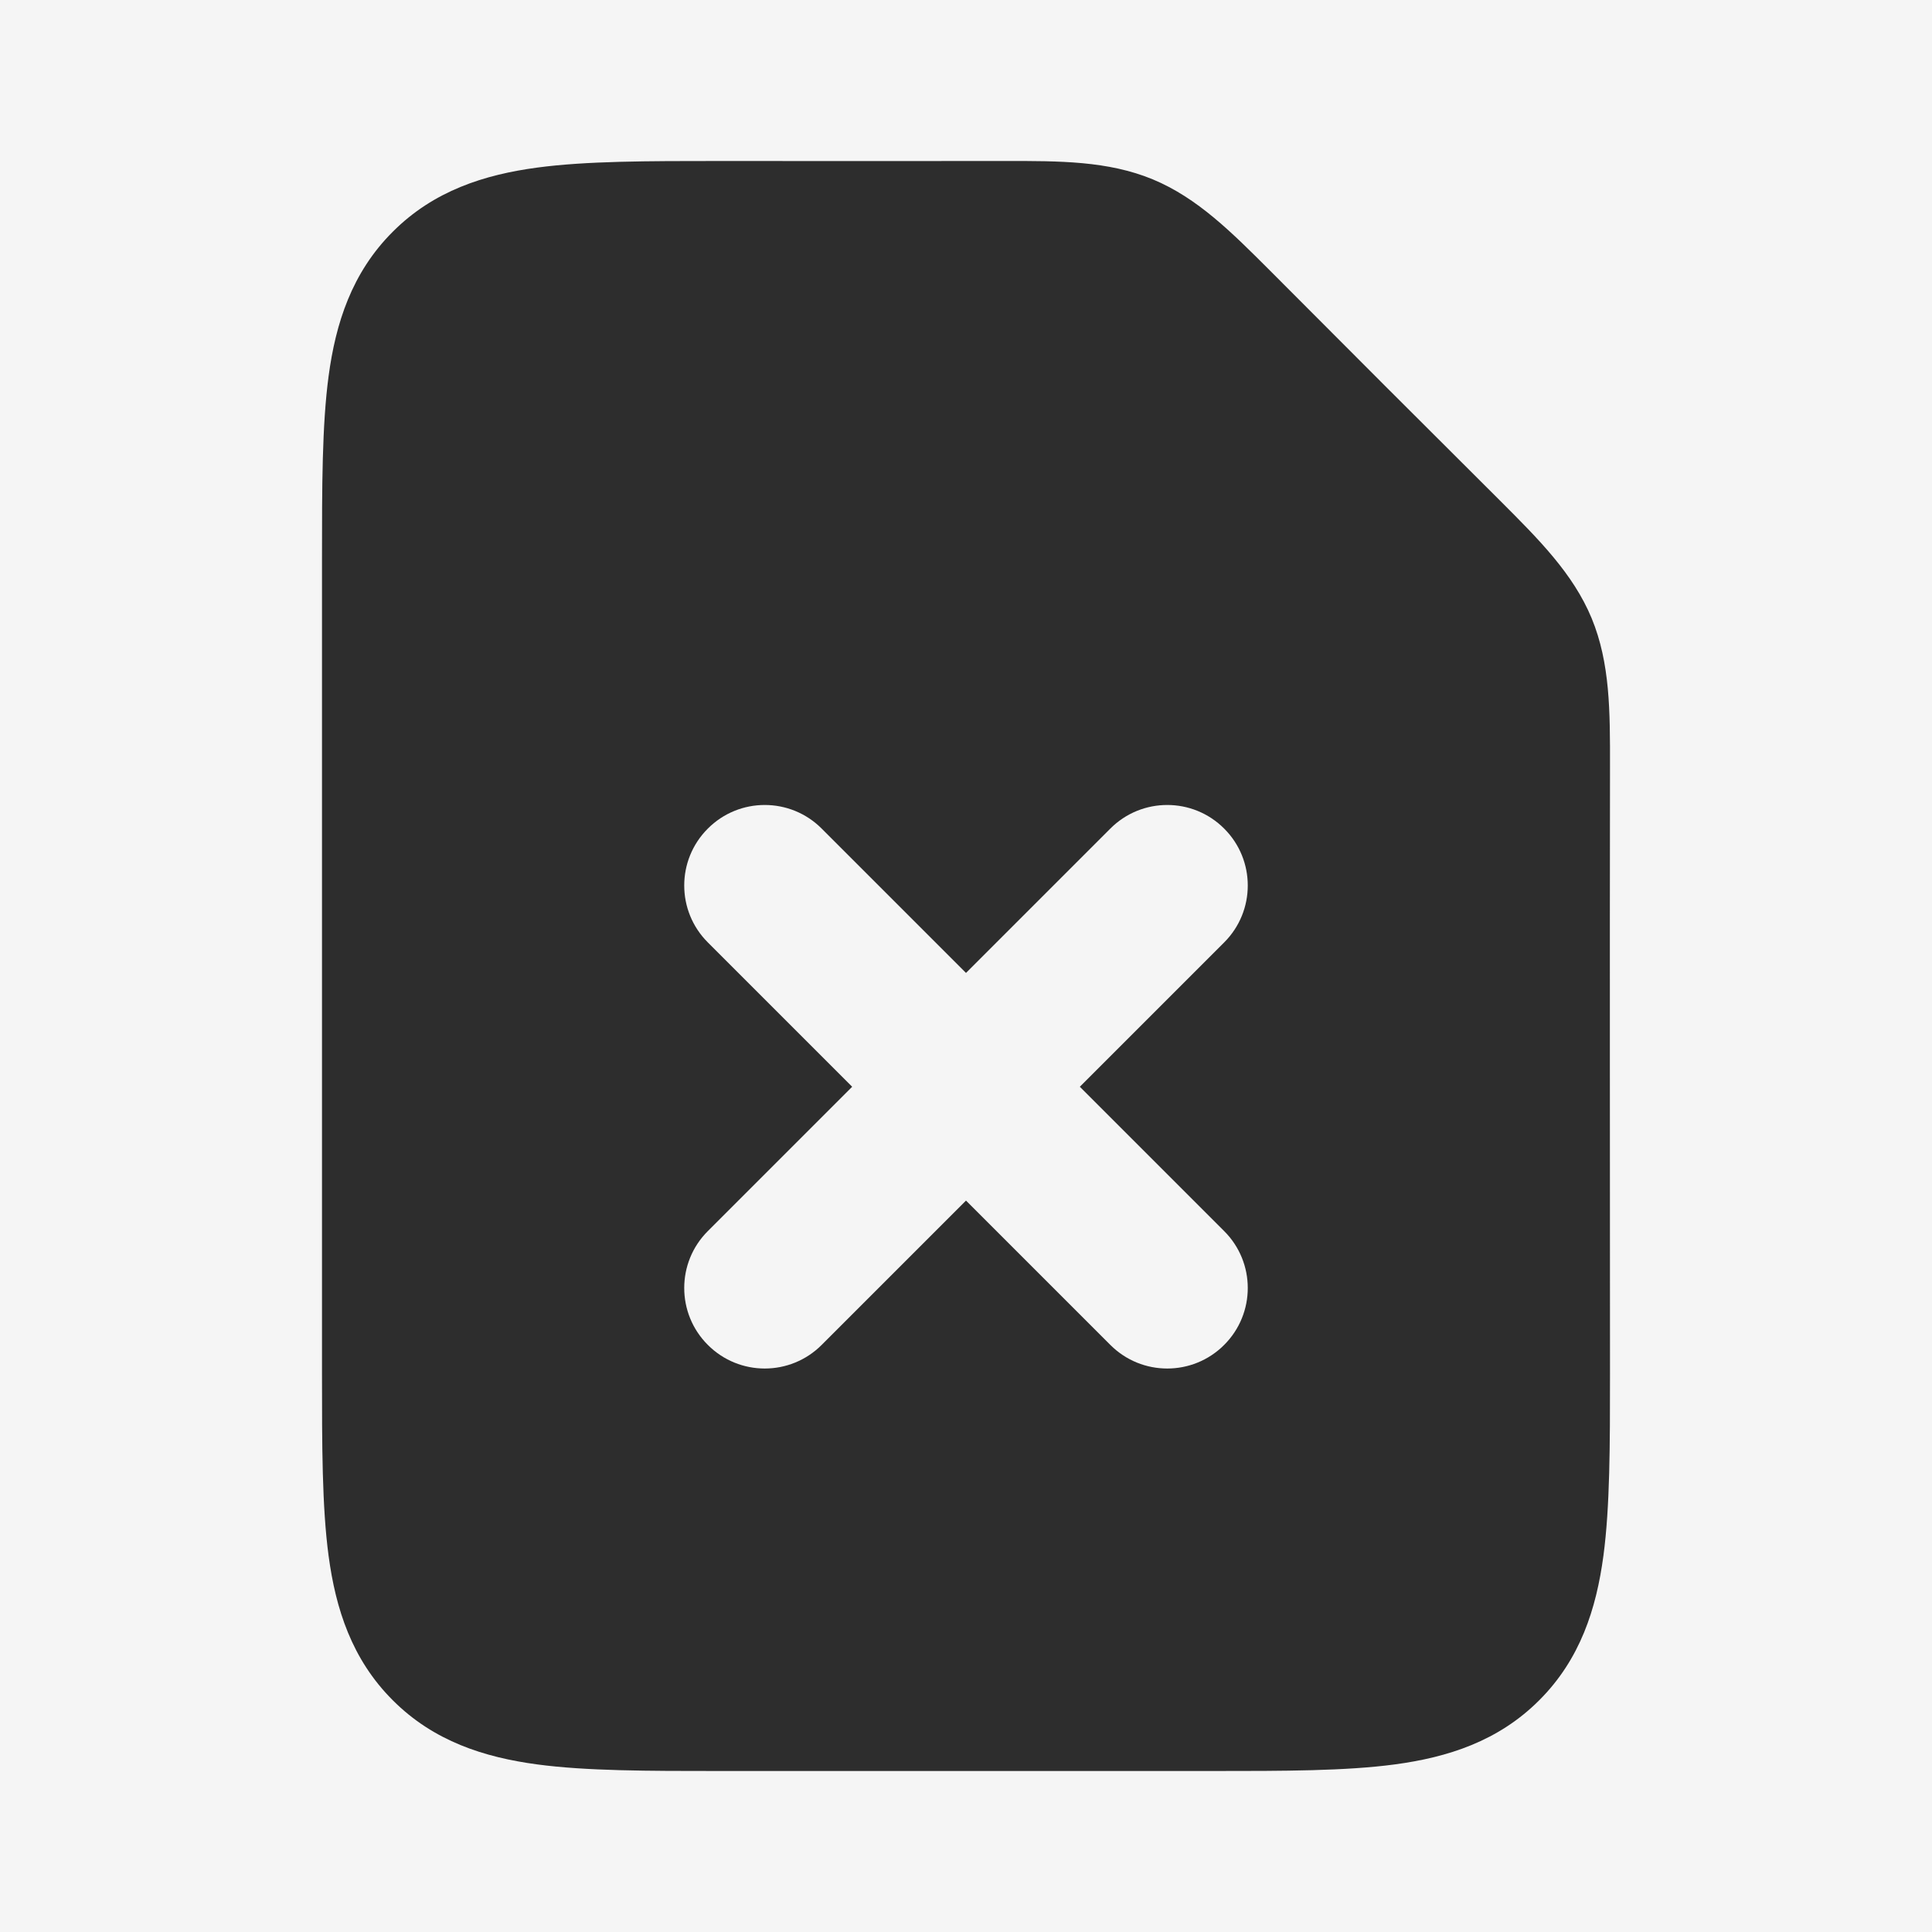
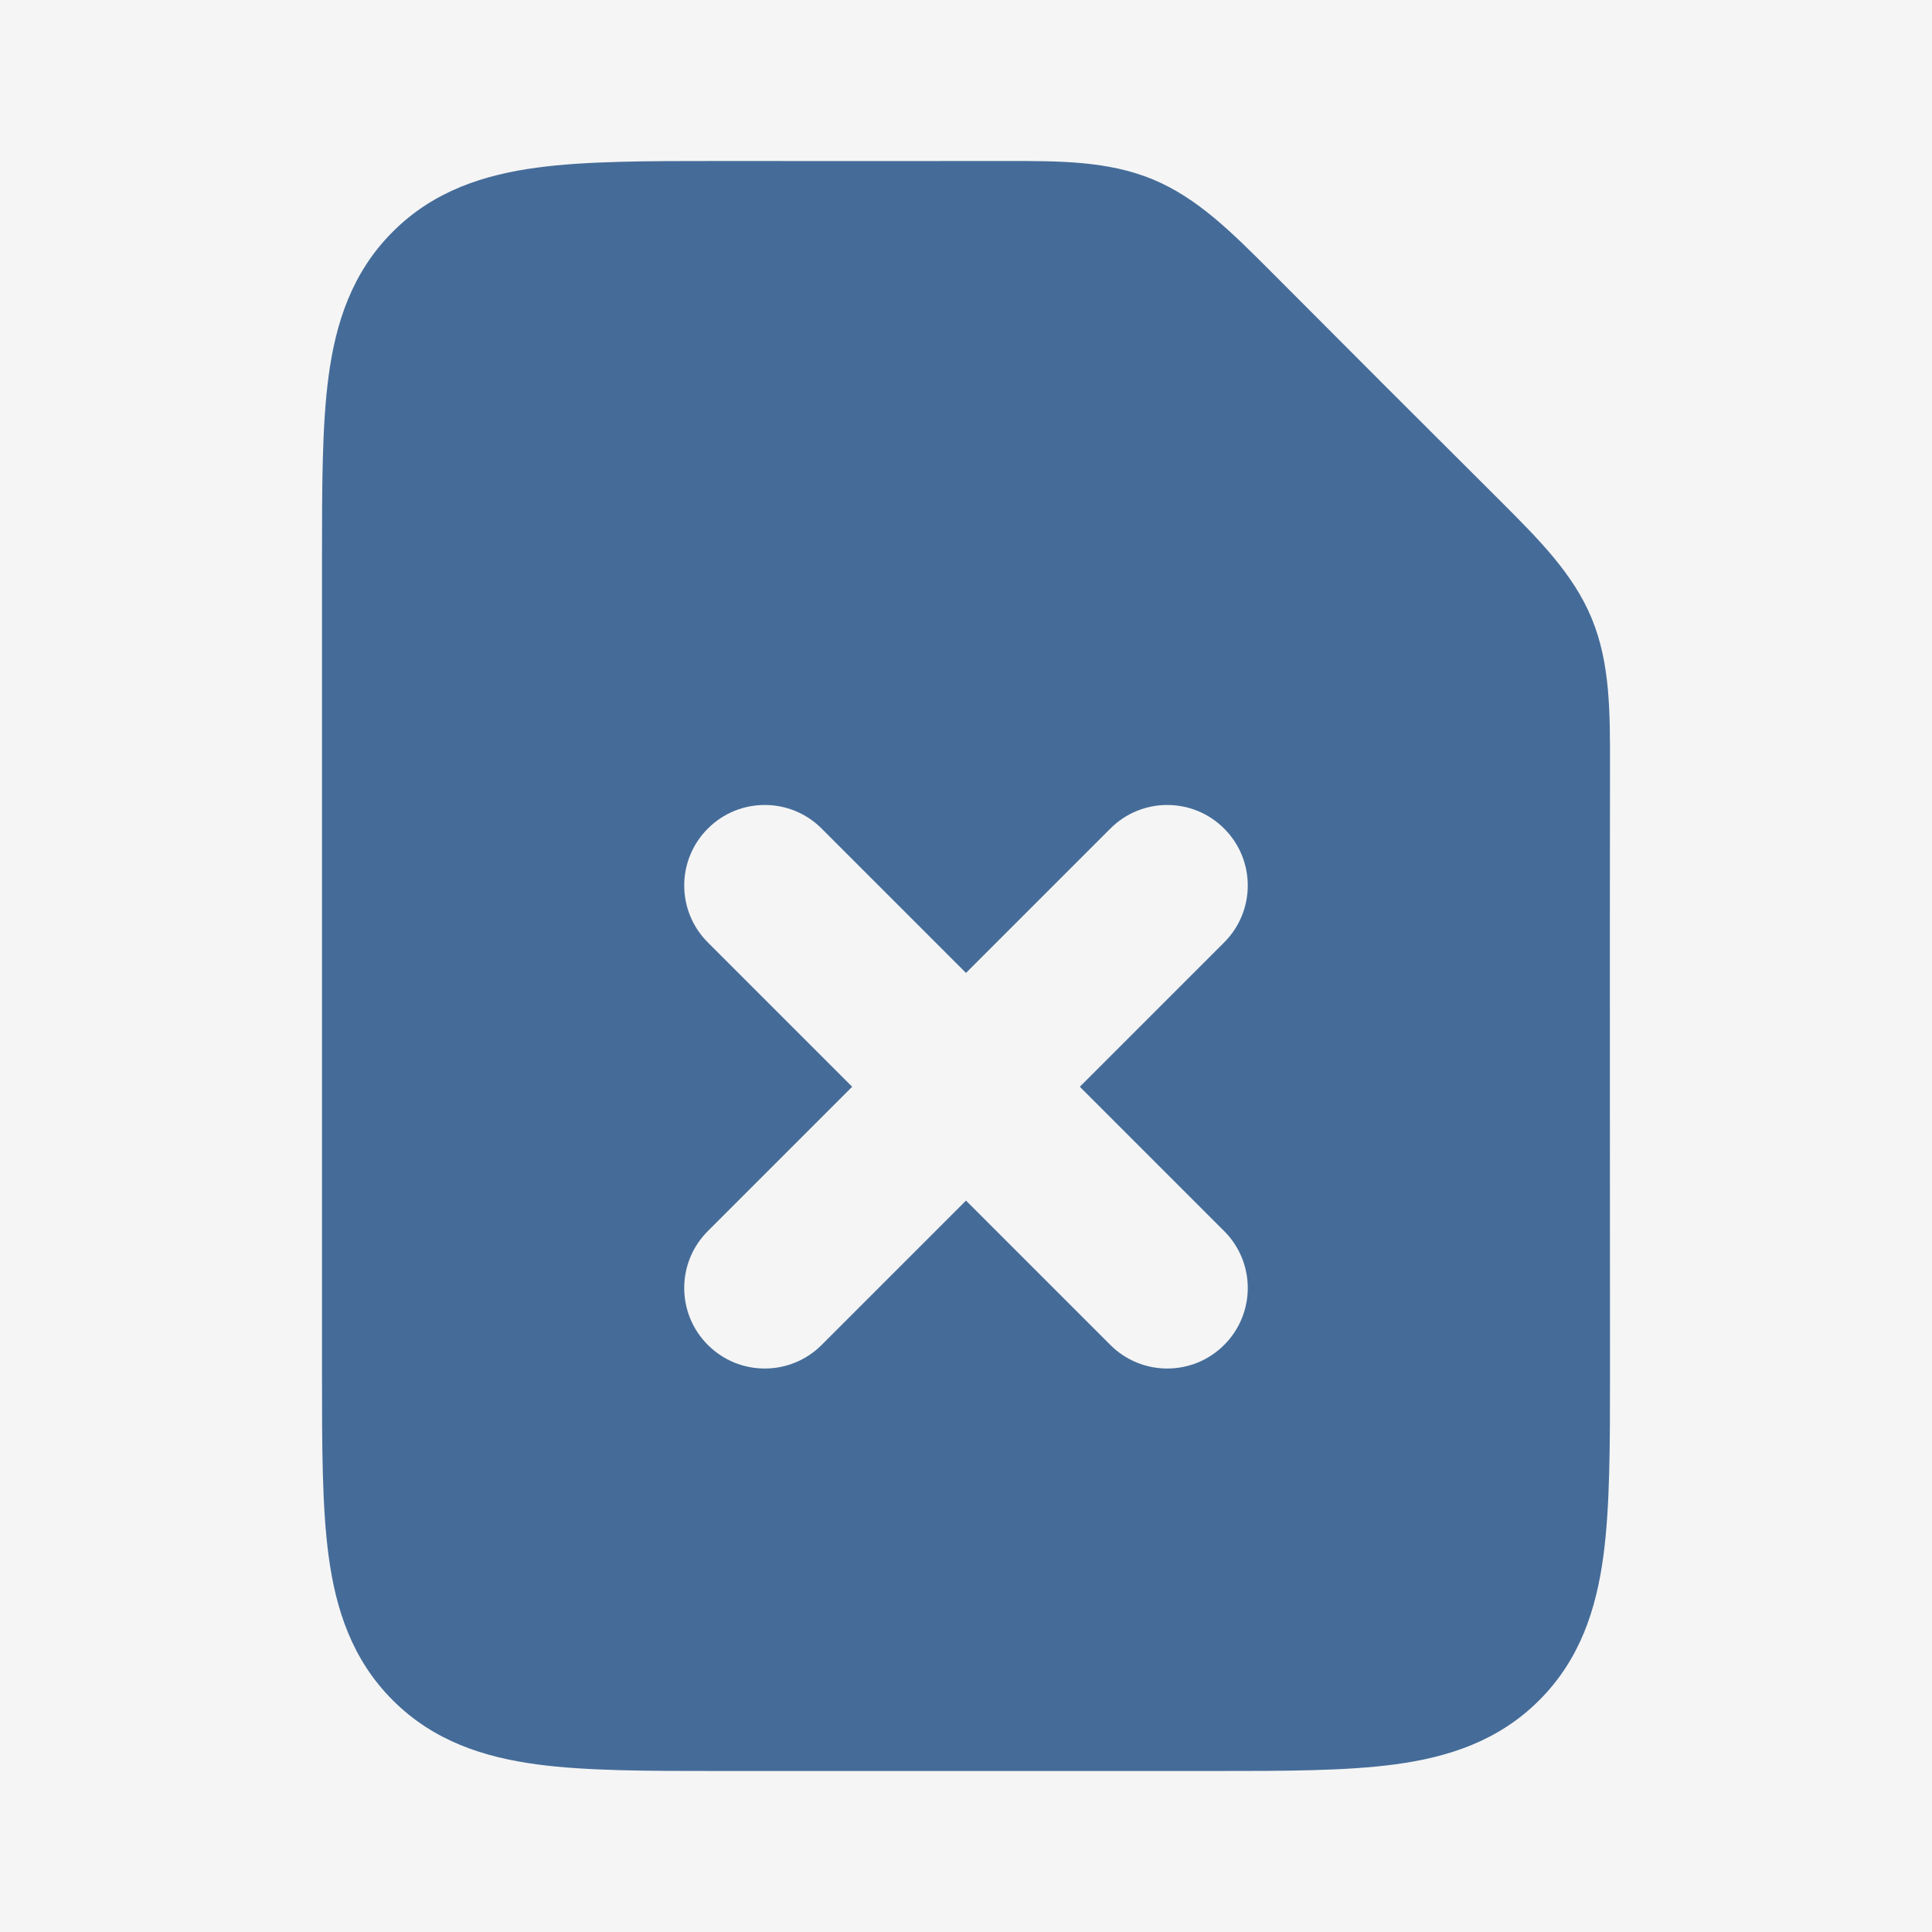
<svg xmlns="http://www.w3.org/2000/svg" width="800px" height="800px" viewBox="0 0 24 24" fill="none">
  <rect width="24" height="24" fill="#f5f5f5" />
-   <path fill-rule="evenodd" clip-rule="evenodd" d="M10.207 10.293C9.817 9.902 9.183 9.902 8.793 10.293C8.402 10.683 8.402 11.317 8.793 11.707L10.586 13.5L8.793 15.293C8.402 15.683 8.402 16.317 8.793 16.707C9.183 17.098 9.817 17.098 10.207 16.707L12 14.914L13.793 16.707C14.183 17.098 14.817 17.098 15.207 16.707C15.598 16.317 15.598 15.683 15.207 15.293L13.414 13.5L15.207 11.707C15.598 11.317 15.598 10.683 15.207 10.293C14.817 9.902 14.183 9.902 13.793 10.293L12 12.086L10.207 10.293ZM12.482 2C13.161 1.999 13.763 1.998 14.32 2.228C14.876 2.459 15.301 2.886 15.781 3.366C16.73 4.319 17.681 5.27 18.634 6.219C19.114 6.699 19.541 7.124 19.772 7.68C20.002 8.237 20.001 8.839 20 9.518C19.996 12.034 20 14.55 20 17.066C20 17.952 20 18.716 19.918 19.328C19.83 19.983 19.631 20.612 19.121 21.121C18.612 21.631 17.983 21.83 17.328 21.918C16.716 22 15.952 22 15.066 22H8.934C8.048 22 7.284 22 6.672 21.918C6.017 21.83 5.388 21.631 4.879 21.121C4.369 20.612 4.17 19.983 4.082 19.328C4 18.716 4 17.952 4 17.066L4 7C4 6.978 4 6.956 4 6.934C4 6.048 4 5.284 4.082 4.672C4.17 4.017 4.369 3.388 4.879 2.879C5.388 2.369 6.017 2.17 6.672 2.082C7.284 2 8.048 2 8.934 2C10.117 2 11.299 2.002 12.482 2Z" fill="#2d2d2d" />
+   <path fill-rule="evenodd" clip-rule="evenodd" d="M10.207 10.293C9.817 9.902 9.183 9.902 8.793 10.293C8.402 10.683 8.402 11.317 8.793 11.707L10.586 13.5L8.793 15.293C8.402 15.683 8.402 16.317 8.793 16.707C9.183 17.098 9.817 17.098 10.207 16.707L12 14.914L13.793 16.707C14.183 17.098 14.817 17.098 15.207 16.707C15.598 16.317 15.598 15.683 15.207 15.293L13.414 13.5L15.207 11.707C15.598 11.317 15.598 10.683 15.207 10.293C14.817 9.902 14.183 9.902 13.793 10.293L12 12.086L10.207 10.293ZM12.482 2C13.161 1.999 13.763 1.998 14.32 2.228C14.876 2.459 15.301 2.886 15.781 3.366C16.73 4.319 17.681 5.27 18.634 6.219C19.114 6.699 19.541 7.124 19.772 7.68C20.002 8.237 20.001 8.839 20 9.518C19.996 12.034 20 14.55 20 17.066C20 17.952 20 18.716 19.918 19.328C19.83 19.983 19.631 20.612 19.121 21.121C18.612 21.631 17.983 21.83 17.328 21.918C16.716 22 15.952 22 15.066 22H8.934C8.048 22 7.284 22 6.672 21.918C6.017 21.83 5.388 21.631 4.879 21.121C4.369 20.612 4.17 19.983 4.082 19.328C4 18.716 4 17.952 4 17.066L4 7C4 6.978 4 6.956 4 6.934C4 6.048 4 5.284 4.082 4.672C4.17 4.017 4.369 3.388 4.879 2.879C5.388 2.369 6.017 2.17 6.672 2.082C7.284 2 8.048 2 8.934 2C10.117 2 11.299 2.002 12.482 2Z" fill="#456c99" />
</svg>
